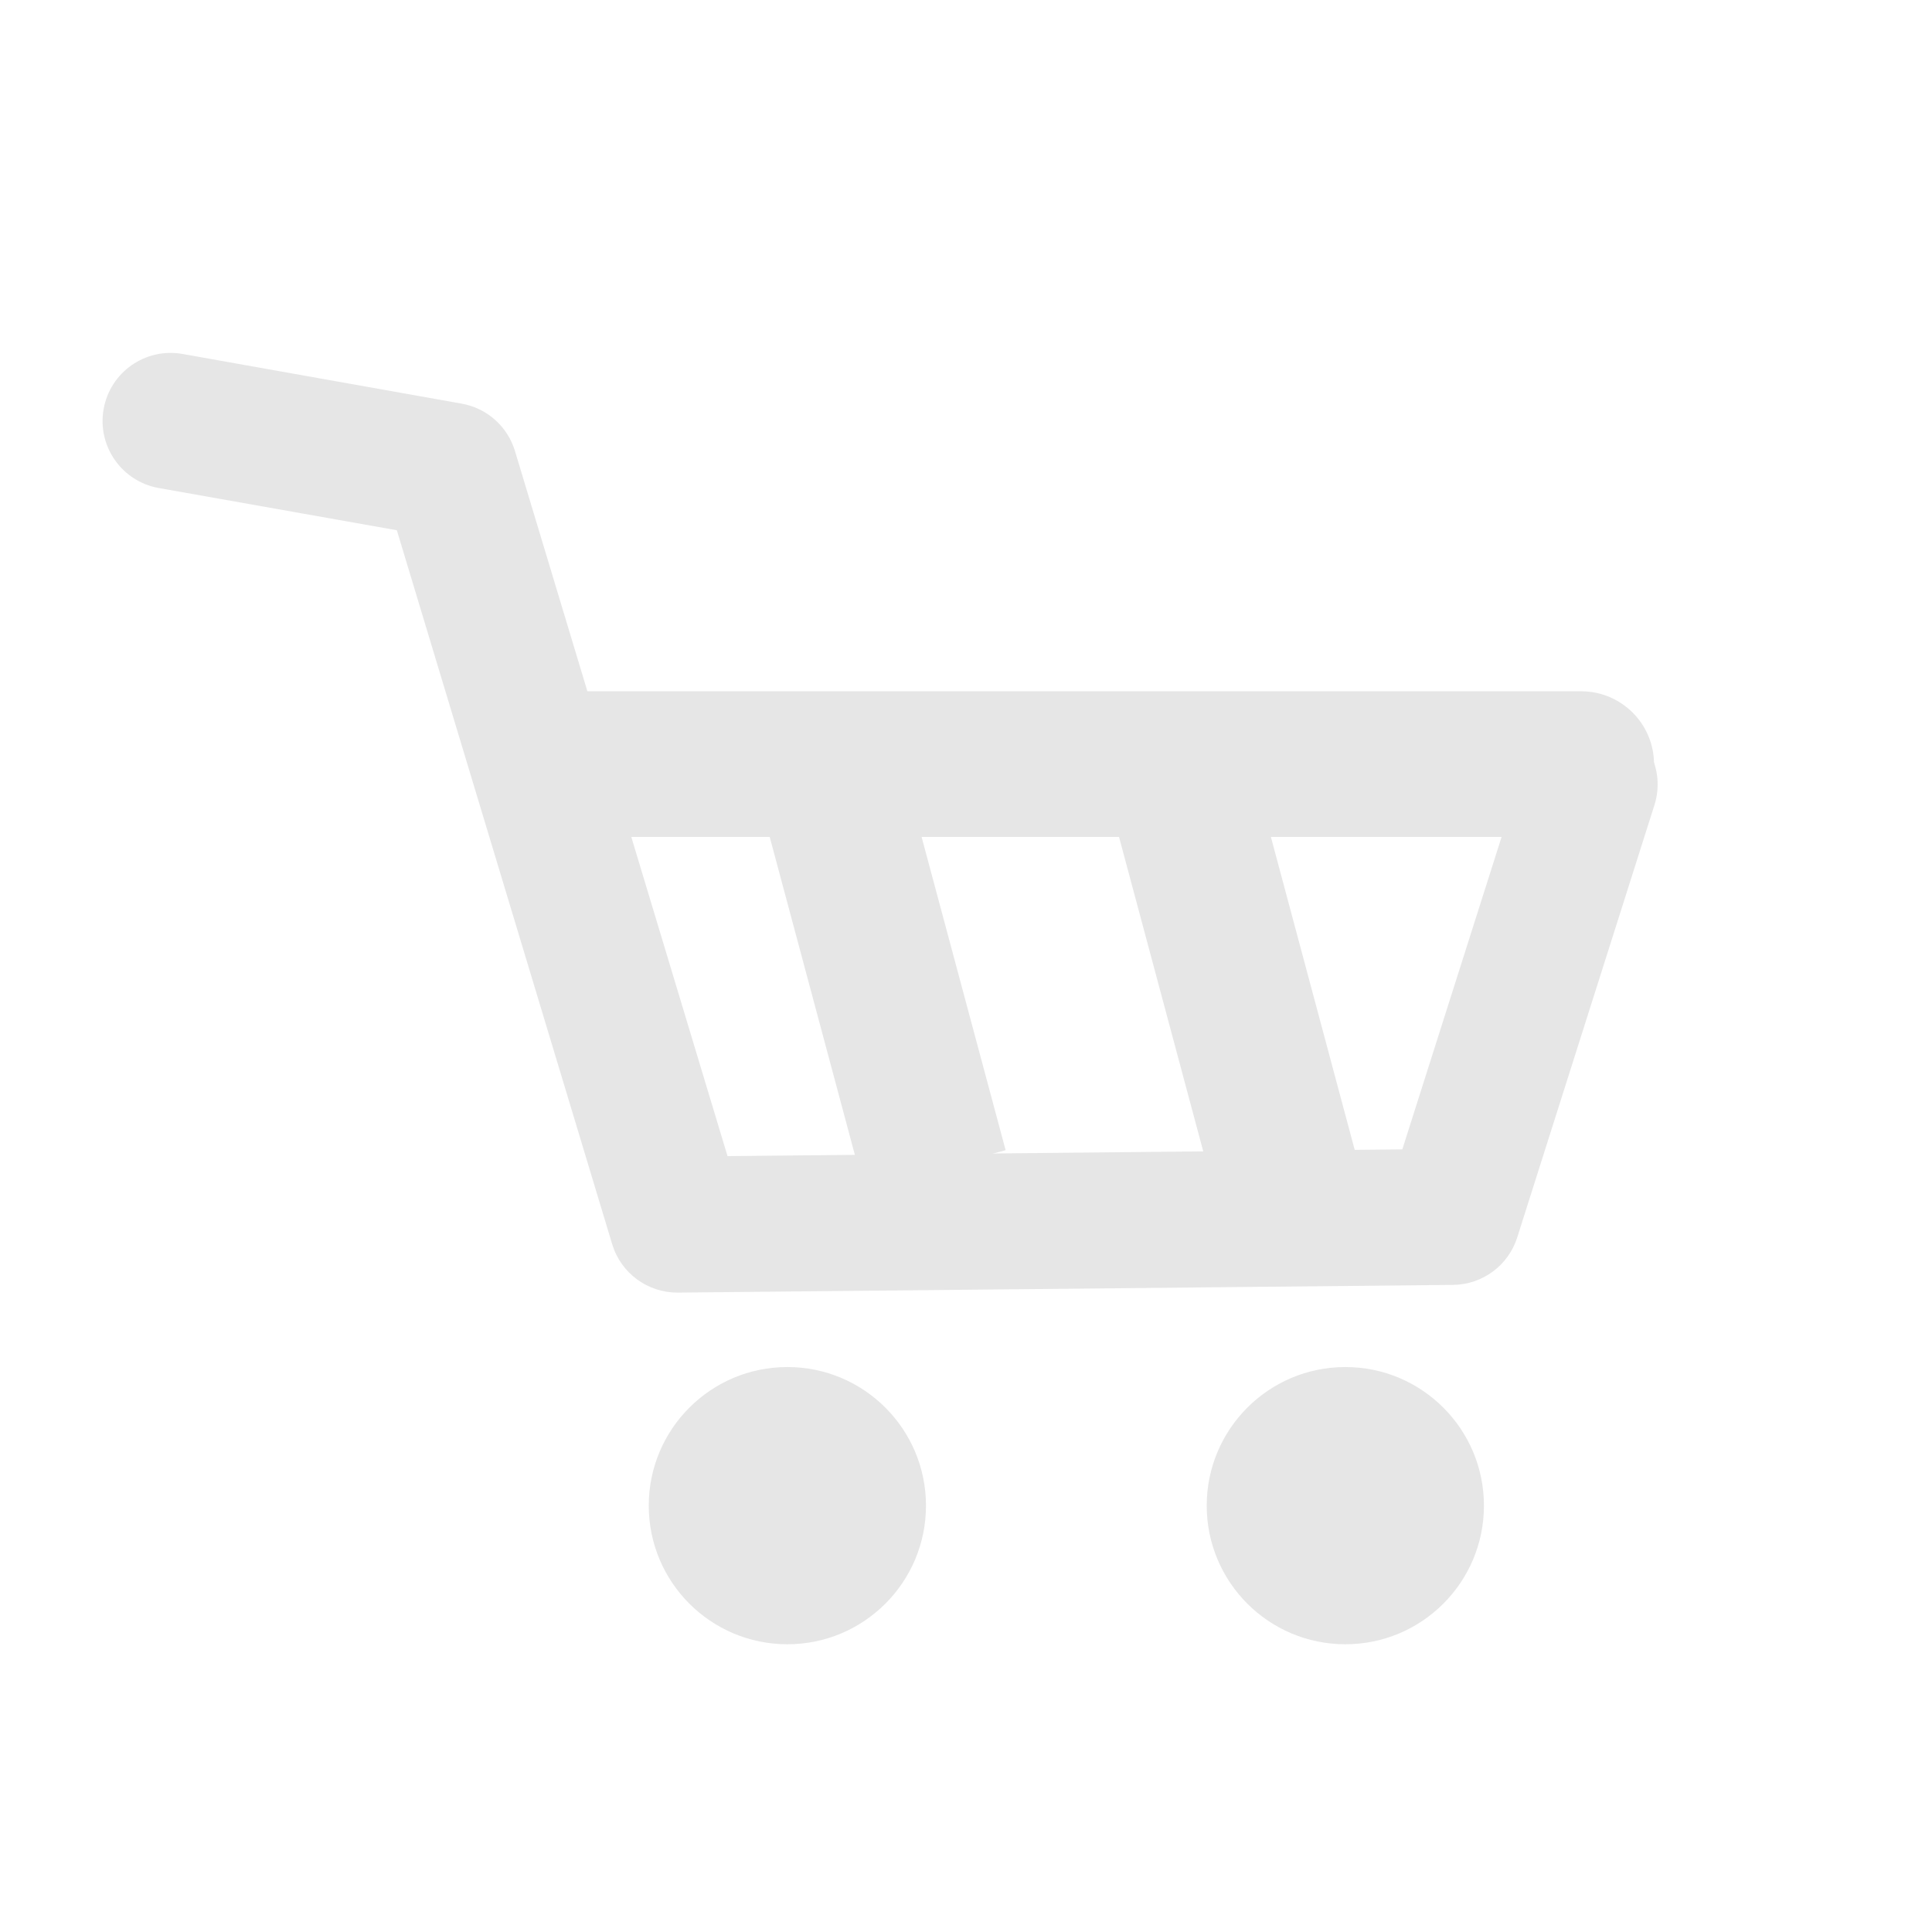
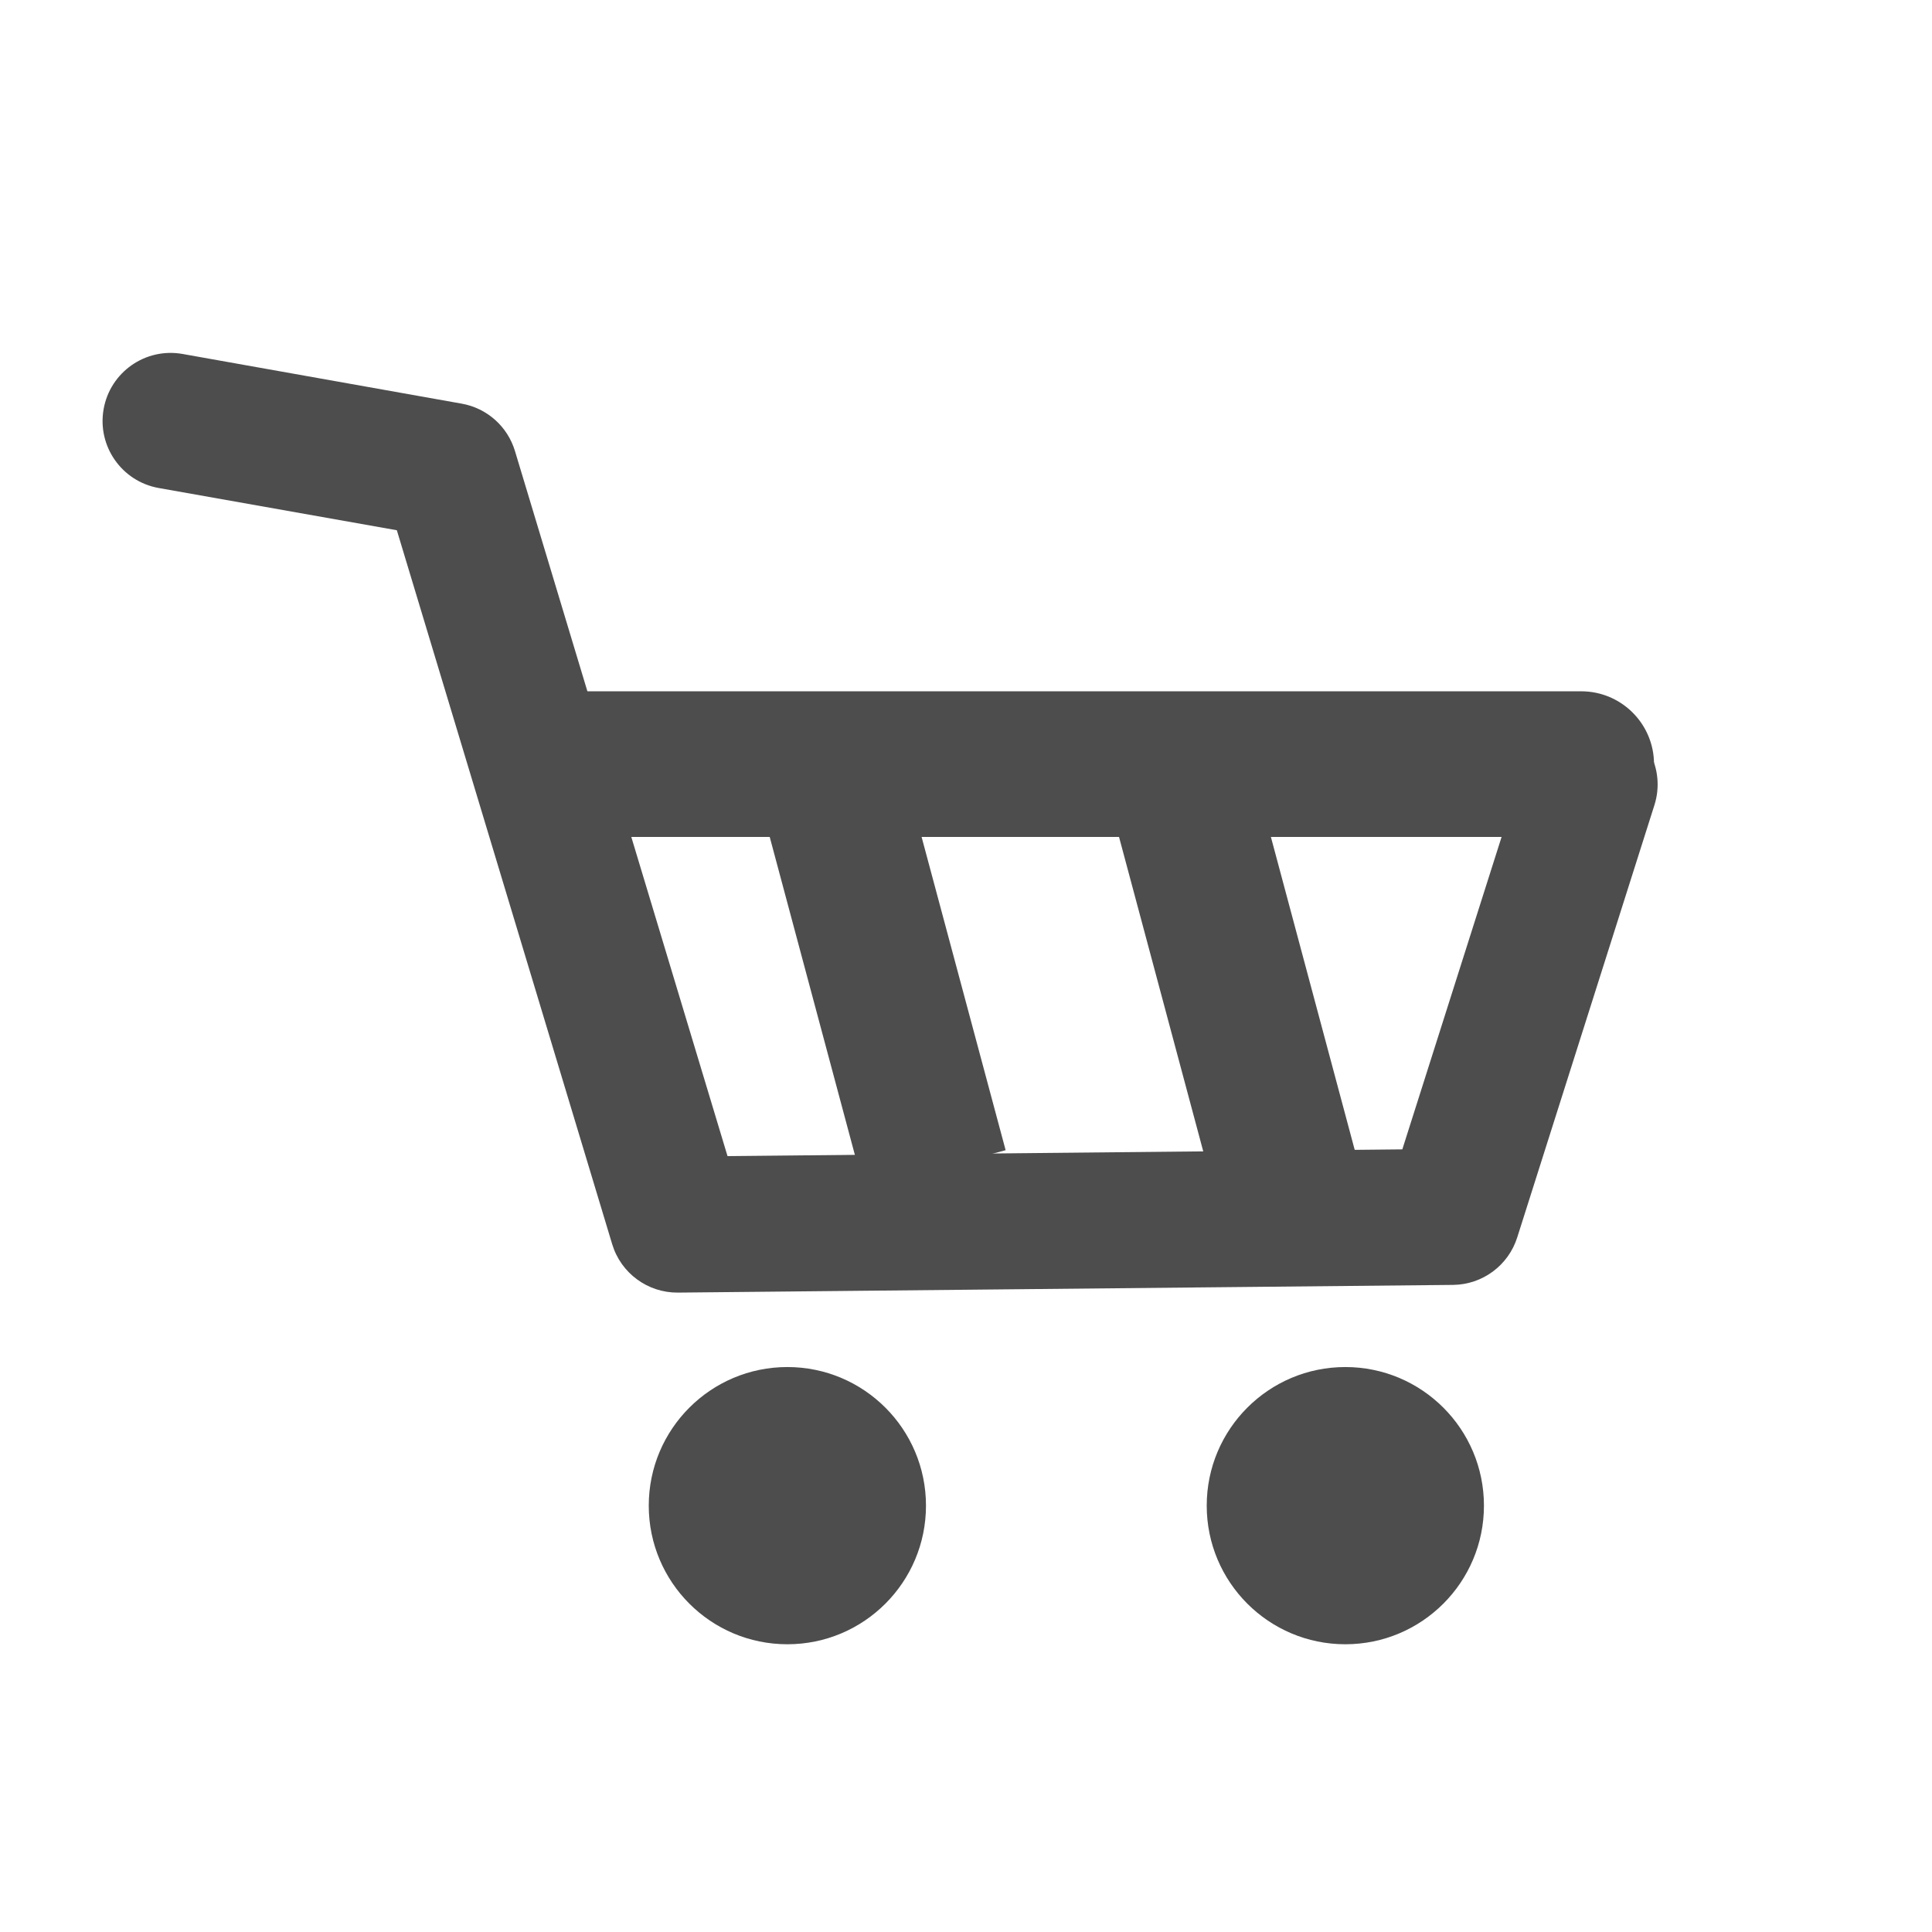
<svg xmlns="http://www.w3.org/2000/svg" width="180" height="180" viewBox="0 0 47.625 47.625" version="1.1" id="svg1045">
  <defs id="defs1042" />
  <g id="layer1">
-     <g id="g853" style="opacity:0.1" transform="matrix(1.807858,0,0,1.807858,-6.047286,-7.005517)">
-       <path style="color:#000000;fill:#000000;stroke-linecap:round;stroke-linejoin:round;-inkscape-stroke:none" d="m 5.832,8.701 a 0.928,0.928 0 0 0 -1.074,0.752 0.928,0.928 0 0 0 0.75,1.076 l 3.248,0.576 2.936,9.734 A 0.928,0.928 0 0 0 12.588,21.5 l 10.57,-0.105 a 0.928,0.928 0 0 0 0.875,-0.648 l 1.871,-5.896 a 0.928,0.928 0 0 0 -0.604,-1.164 0.928,0.928 0 0 0 -1.164,0.604 l -1.67,5.256 -9.201,0.092 -2.898,-9.613 A 0.928,0.928 0 0 0 9.641,9.379 Z" id="path1340" />
-       <path id="circle1800" style="stroke-width:2.737" d="m 15.971,24.405 a 1.89,1.89 0 0 1 -1.89,1.89 1.89,1.89 0 0 1 -1.89,-1.89 1.89,1.89 0 0 1 1.89,-1.89 1.89,1.89 0 0 1 1.89,1.89 z" />
-       <path id="circle1954" style="stroke-width:2.737" d="m 23.579,24.405 a 1.89,1.89 0 0 1 -1.89,1.89 1.89,1.89 0 0 1 -1.89,-1.89 1.89,1.89 0 0 1 1.89,-1.89 1.89,1.89 0 0 1 1.89,1.89 z" />
-       <path style="color:#000000;fill:#000000;stroke-linecap:round;stroke-linejoin:round;-inkscape-stroke:none" d="m 11.115,13.301 a 0.993,0.993 0 0 0 -0.992,0.994 0.993,0.993 0 0 0 0.992,0.992 H 24.906 a 0.993,0.993 0 0 0 0.992,-0.992 0.993,0.993 0 0 0 -0.992,-0.994 z" id="path2558" />
-       <path style="color:#000000;fill:#000000;-inkscape-stroke:none" d="m 15.764,14.738 -1.932,0.518 1.291,4.82 1.934,-0.518 z" id="path2709" />
-       <path style="color:#000000;fill:#000000;-inkscape-stroke:none" d="m 20.527,14.738 -1.932,0.518 1.291,4.82 1.932,-0.518 z" id="path2791" />
+     <g id="g853" style="opacity:1;fill:#4d4d4d;fill-opacity:1" transform="matrix(1.807858,0,0,1.807858,-6.047286,-7.005517)">
+       <path style="color:#000000;fill:#4d4d4d;stroke-linecap:round;stroke-linejoin:round;-inkscape-stroke:none;fill-opacity:1" d="m 5.832,8.701 a 0.928,0.928 0 0 0 -1.074,0.752 0.928,0.928 0 0 0 0.75,1.076 l 3.248,0.576 2.936,9.734 A 0.928,0.928 0 0 0 12.588,21.5 l 10.57,-0.105 a 0.928,0.928 0 0 0 0.875,-0.648 l 1.871,-5.896 a 0.928,0.928 0 0 0 -0.604,-1.164 0.928,0.928 0 0 0 -1.164,0.604 l -1.67,5.256 -9.201,0.092 -2.898,-9.613 A 0.928,0.928 0 0 0 9.641,9.379 Z" id="path1340" />
+       <path id="circle1800" style="stroke-width:2.737;fill:#4d4d4d;fill-opacity:1" d="m 15.971,24.405 a 1.89,1.89 0 0 1 -1.89,1.89 1.89,1.89 0 0 1 -1.89,-1.89 1.89,1.89 0 0 1 1.89,-1.89 1.89,1.89 0 0 1 1.89,1.89 z" />
+       <path id="circle1954" style="stroke-width:2.737;fill:#4d4d4d;fill-opacity:1" d="m 23.579,24.405 a 1.89,1.89 0 0 1 -1.89,1.89 1.89,1.89 0 0 1 -1.89,-1.89 1.89,1.89 0 0 1 1.89,-1.89 1.89,1.89 0 0 1 1.89,1.89 z" />
+       <path style="color:#000000;fill:#4d4d4d;stroke-linecap:round;stroke-linejoin:round;-inkscape-stroke:none;fill-opacity:1" d="m 11.115,13.301 a 0.993,0.993 0 0 0 -0.992,0.994 0.993,0.993 0 0 0 0.992,0.992 H 24.906 a 0.993,0.993 0 0 0 0.992,-0.992 0.993,0.993 0 0 0 -0.992,-0.994 z" id="path2558" />
+       <path style="color:#000000;fill:#4d4d4d;-inkscape-stroke:none;fill-opacity:1" d="m 15.764,14.738 -1.932,0.518 1.291,4.82 1.934,-0.518 z" id="path2709" />
+       <path style="color:#000000;fill:#4d4d4d;-inkscape-stroke:none;fill-opacity:1" d="m 20.527,14.738 -1.932,0.518 1.291,4.82 1.932,-0.518 z" id="path2791" />
    </g>
  </g>
</svg>
